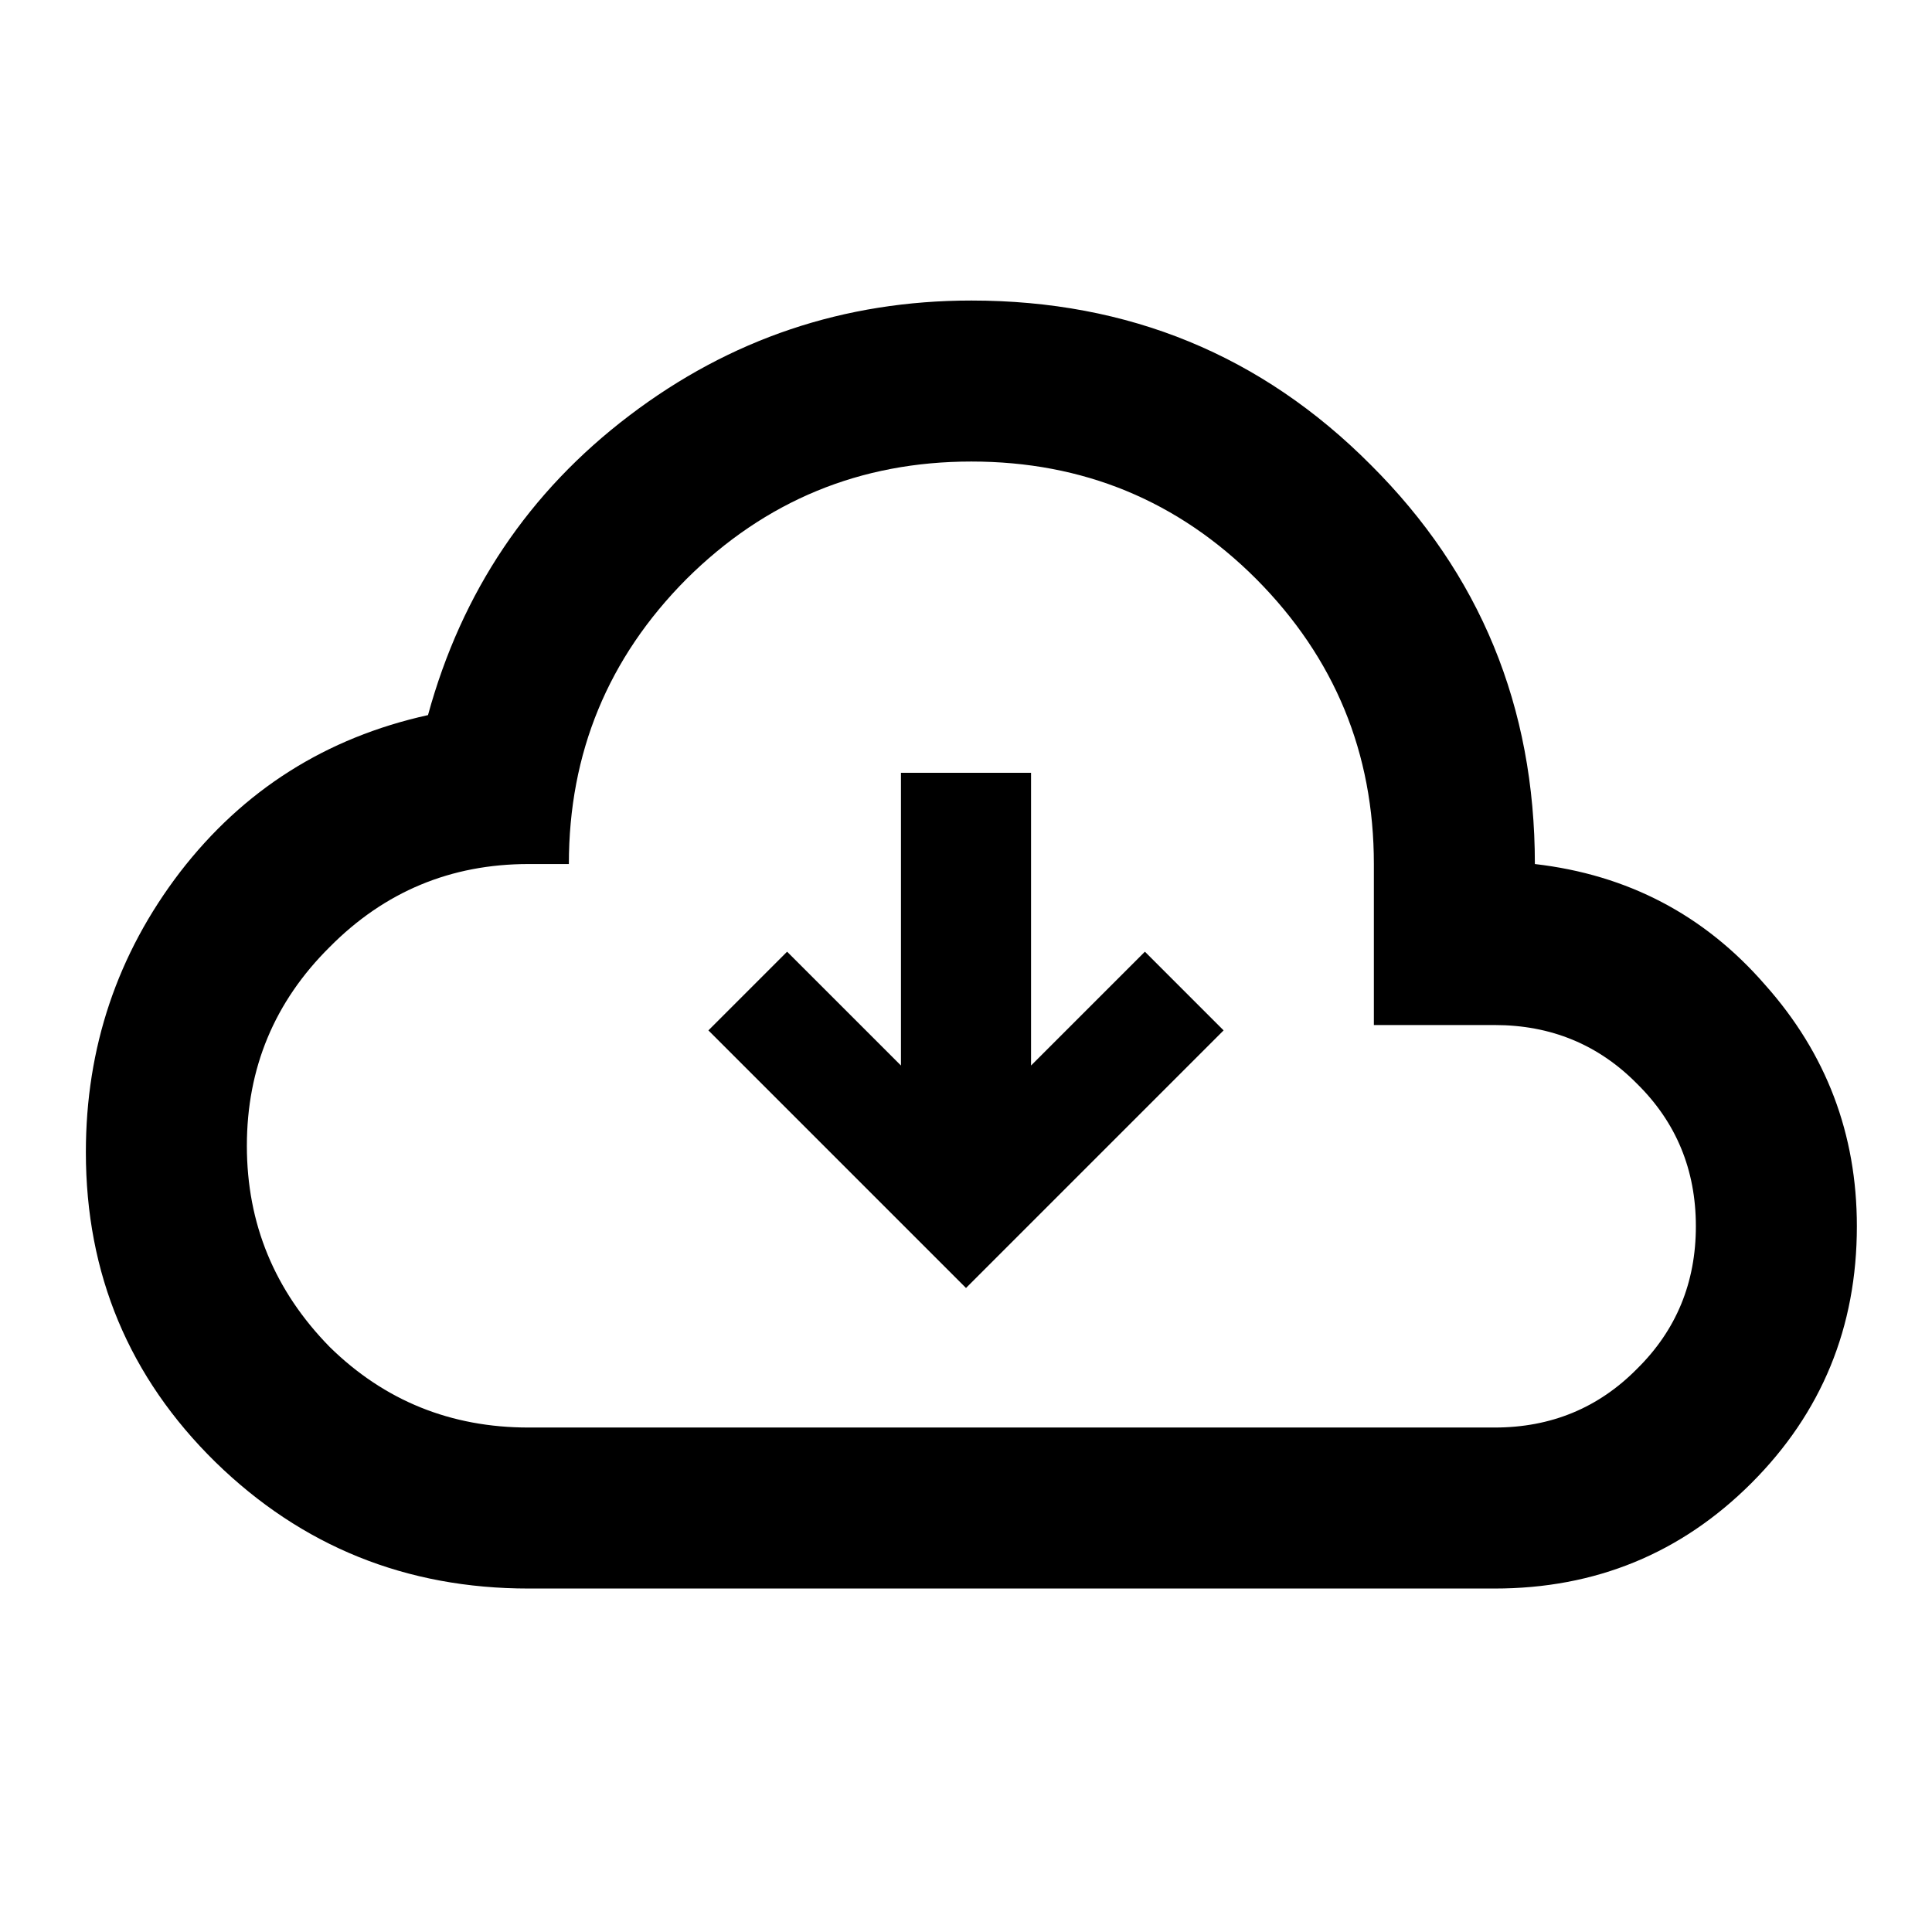
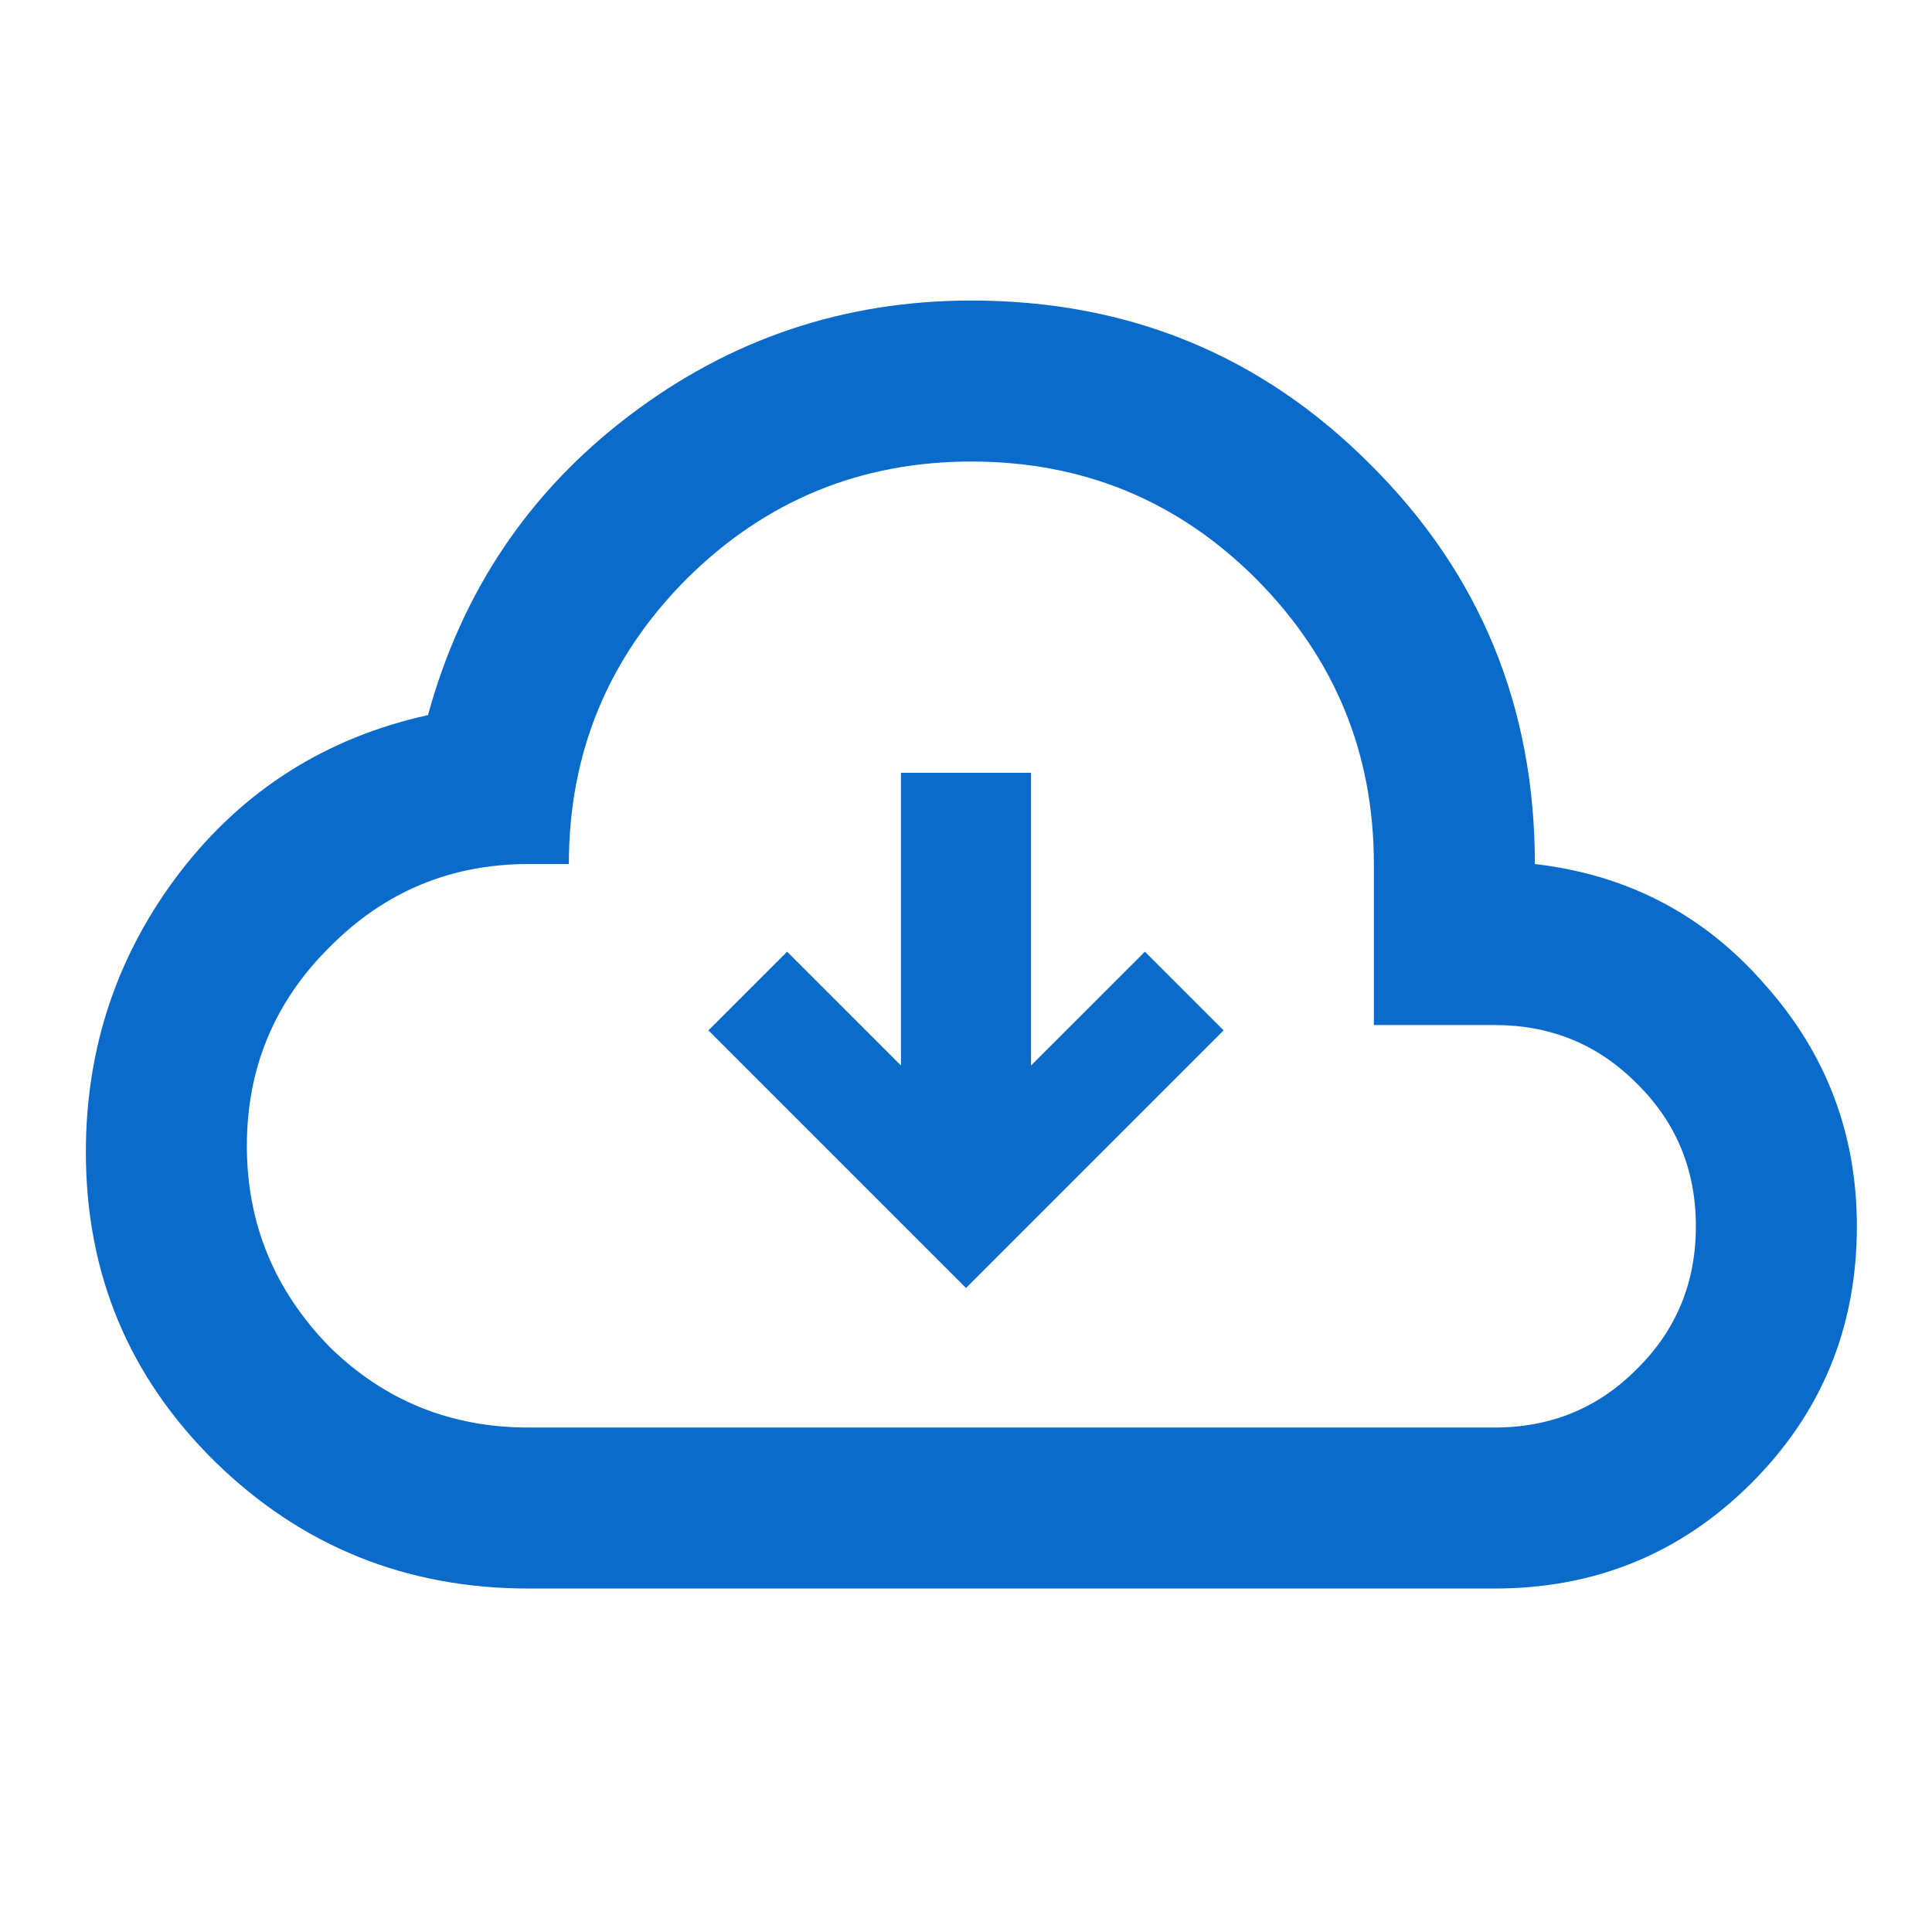
<svg xmlns="http://www.w3.org/2000/svg" width="45" height="45" viewBox="0 0 45 45" fill="none">
-   <path d="M12.312 37C9.463 37 7.031 36.019 5.019 34.056C3.006 32.081 2 29.675 2 26.837C2 24.4 2.731 22.225 4.194 20.312C5.669 18.4 7.594 17.181 9.969 16.656C10.756 13.781 12.319 11.456 14.656 9.681C17.006 7.894 19.663 7 22.625 7C26.288 7 29.387 8.275 31.925 10.825C34.475 13.363 35.75 16.462 35.75 20.125C37.913 20.375 39.7 21.312 41.112 22.938C42.538 24.538 43.25 26.413 43.25 28.562C43.25 30.913 42.431 32.906 40.794 34.544C39.156 36.181 37.163 37 34.812 37M12.312 33.25H34.812C36.125 33.25 37.231 32.794 38.131 31.881C39.044 30.981 39.5 29.875 39.5 28.562C39.5 27.25 39.044 26.144 38.131 25.244C37.231 24.331 36.125 23.875 34.812 23.875H32V20.125C32 17.538 31.087 15.325 29.262 13.488C27.438 11.662 25.225 10.75 22.625 10.75C20.038 10.75 17.825 11.662 15.988 13.488C14.162 15.325 13.25 17.538 13.25 20.125H12.312C10.5 20.125 8.956 20.769 7.681 22.056C6.394 23.331 5.75 24.875 5.75 26.688C5.75 28.5 6.394 30.062 7.681 31.375C8.956 32.625 10.5 33.25 12.312 33.25Z" fill="black" />
-   <path d="M20.985 18H24.015V24.818L26.667 22.167L28.5 24L22.5 30L16.5 24L18.333 22.167L20.985 24.818V18Z" fill="black" />
+   <path d="M12.312 37C9.463 37 7.031 36.019 5.019 34.056C3.006 32.081 2 29.675 2 26.837C2 24.4 2.731 22.225 4.194 20.312C5.669 18.4 7.594 17.181 9.969 16.656C10.756 13.781 12.319 11.456 14.656 9.681C17.006 7.894 19.663 7 22.625 7C26.288 7 29.387 8.275 31.925 10.825C34.475 13.363 35.75 16.462 35.75 20.125C37.913 20.375 39.7 21.312 41.112 22.938C42.538 24.538 43.25 26.413 43.25 28.562C43.25 30.913 42.431 32.906 40.794 34.544C39.156 36.181 37.163 37 34.812 37M12.312 33.25H34.812C36.125 33.25 37.231 32.794 38.131 31.881C39.044 30.981 39.5 29.875 39.5 28.562C39.5 27.25 39.044 26.144 38.131 25.244C37.231 24.331 36.125 23.875 34.812 23.875H32V20.125C32 17.538 31.087 15.325 29.262 13.488C27.438 11.662 25.225 10.75 22.625 10.75C20.038 10.75 17.825 11.662 15.988 13.488C14.162 15.325 13.25 17.538 13.25 20.125H12.312C10.5 20.125 8.956 20.769 7.681 22.056C6.394 23.331 5.75 24.875 5.75 26.688C5.75 28.5 6.394 30.062 7.681 31.375C8.956 32.625 10.5 33.25 12.312 33.25Z" fill="#0b6bcb" />
+   <path d="M20.985 18H24.015V24.818L26.667 22.167L28.5 24L22.5 30L16.5 24L18.333 22.167L20.985 24.818V18Z" fill="#0b6bcb" />
</svg>
